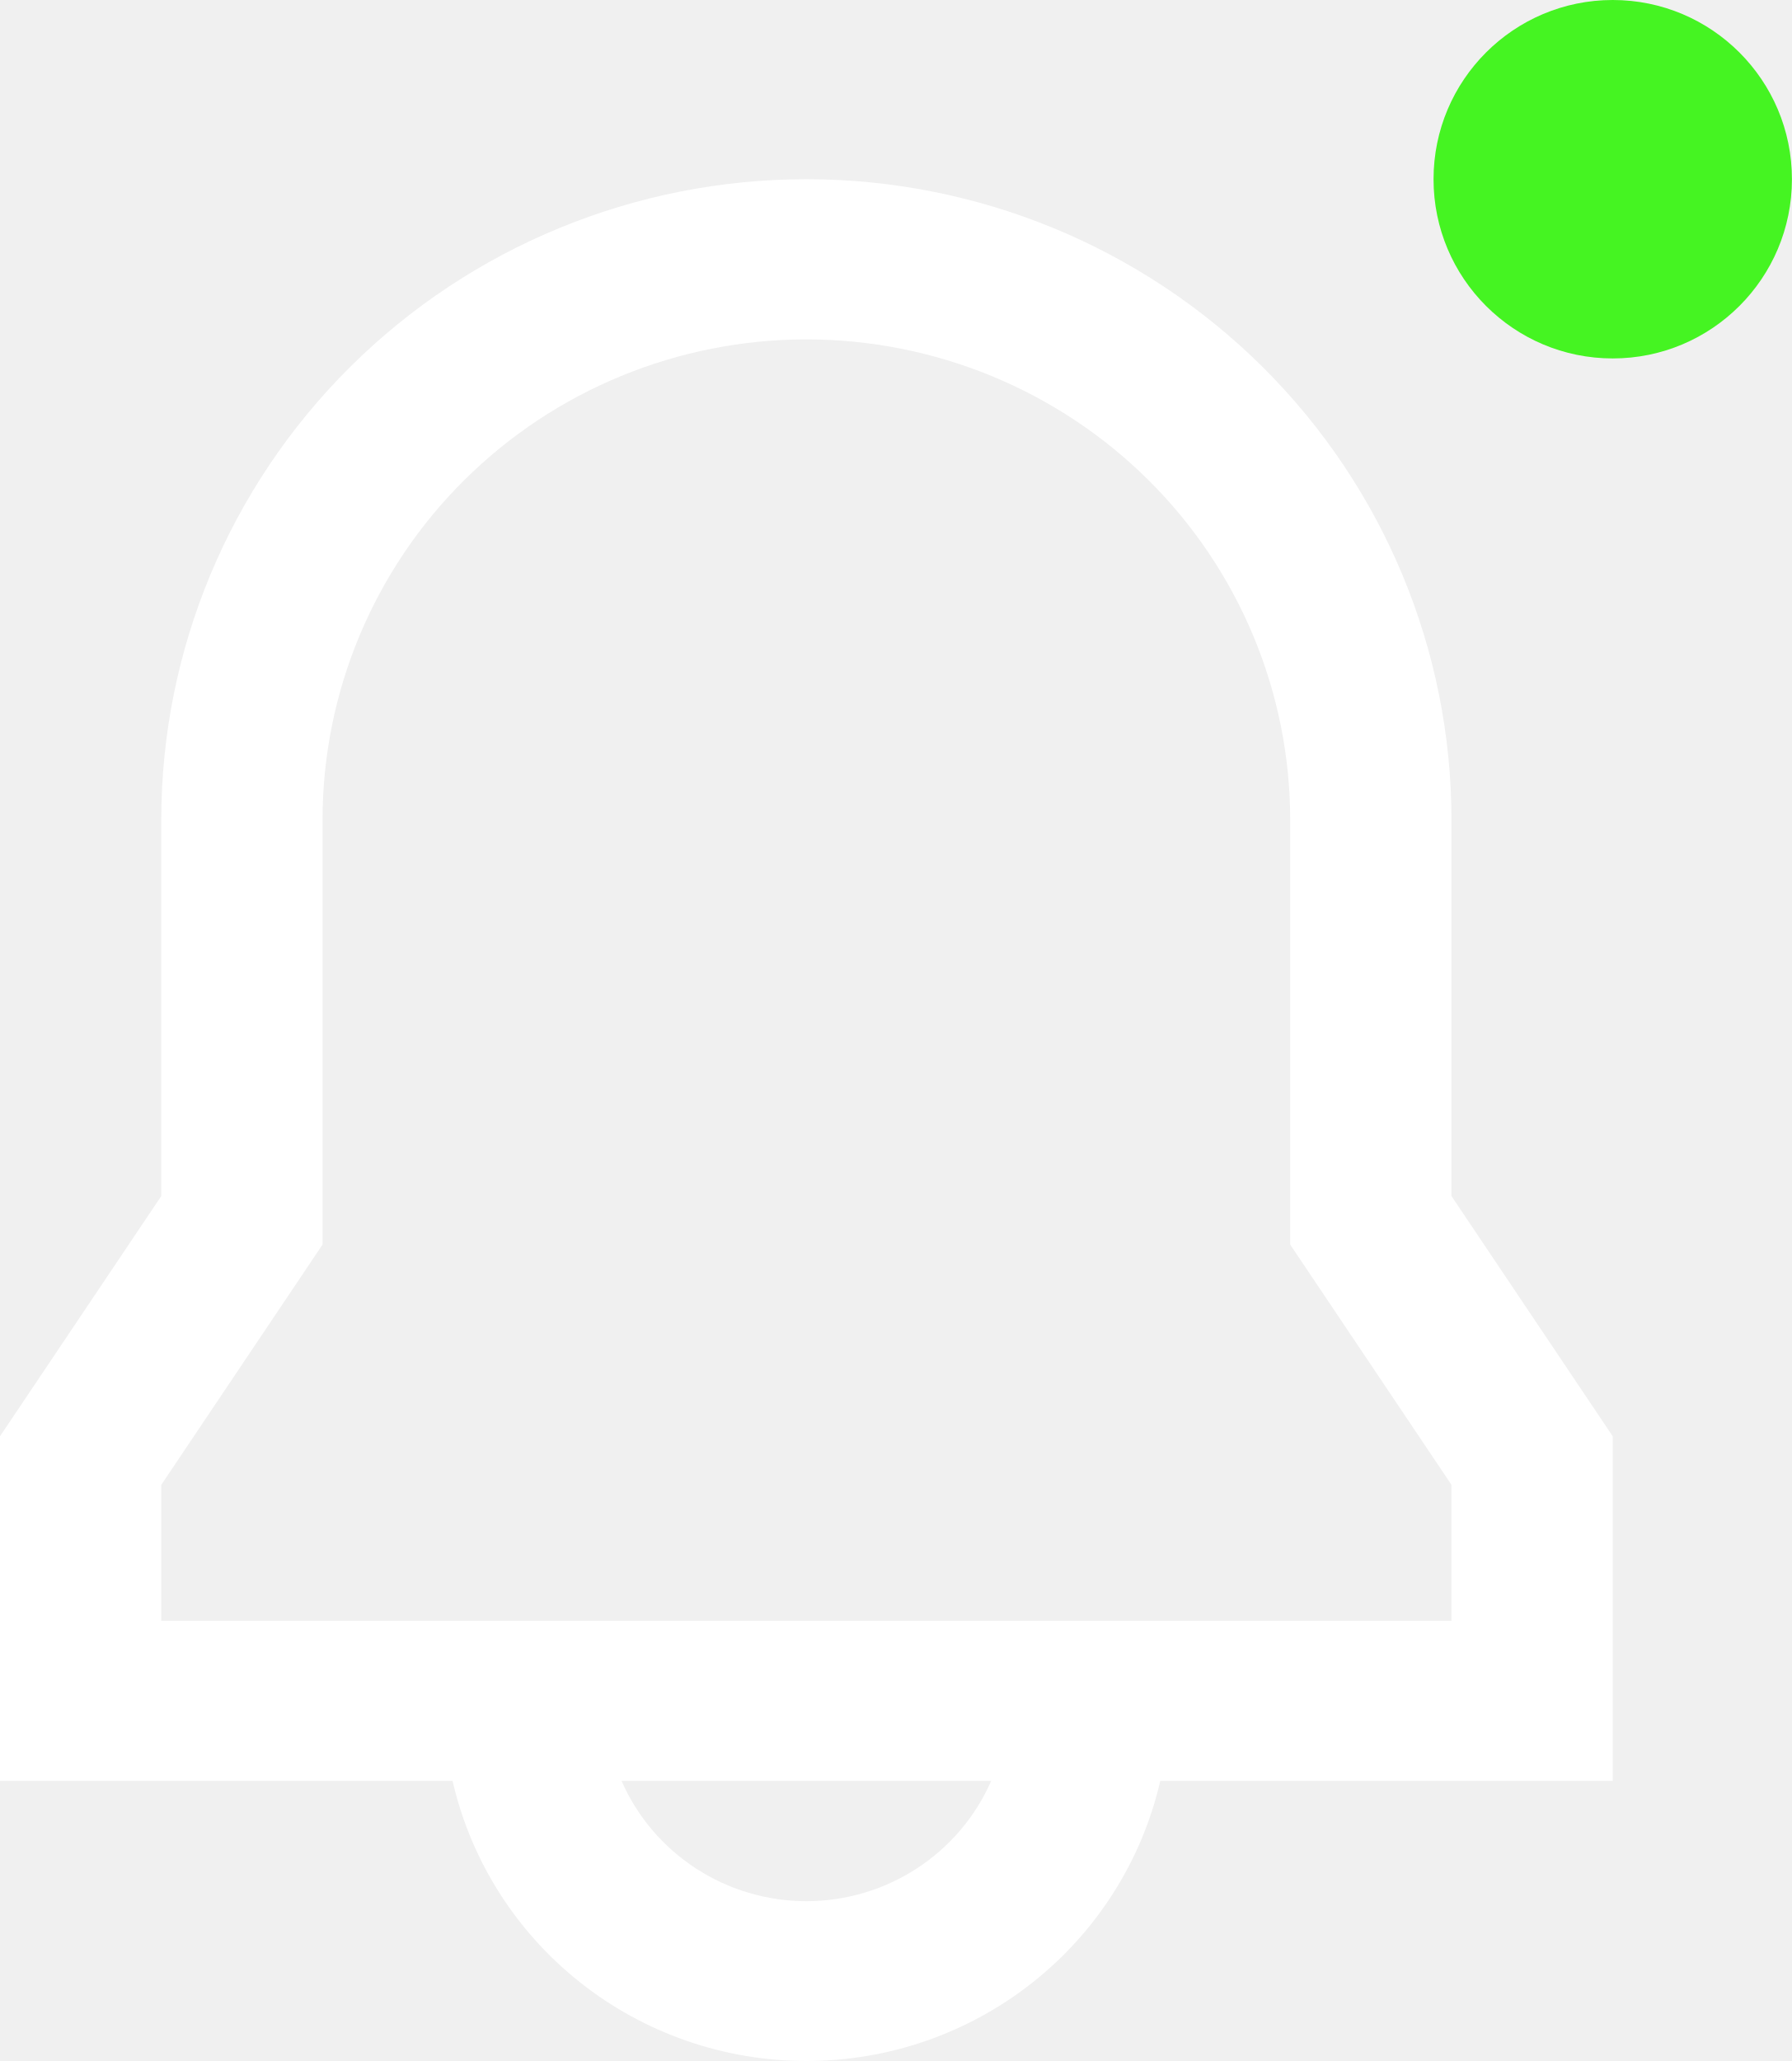
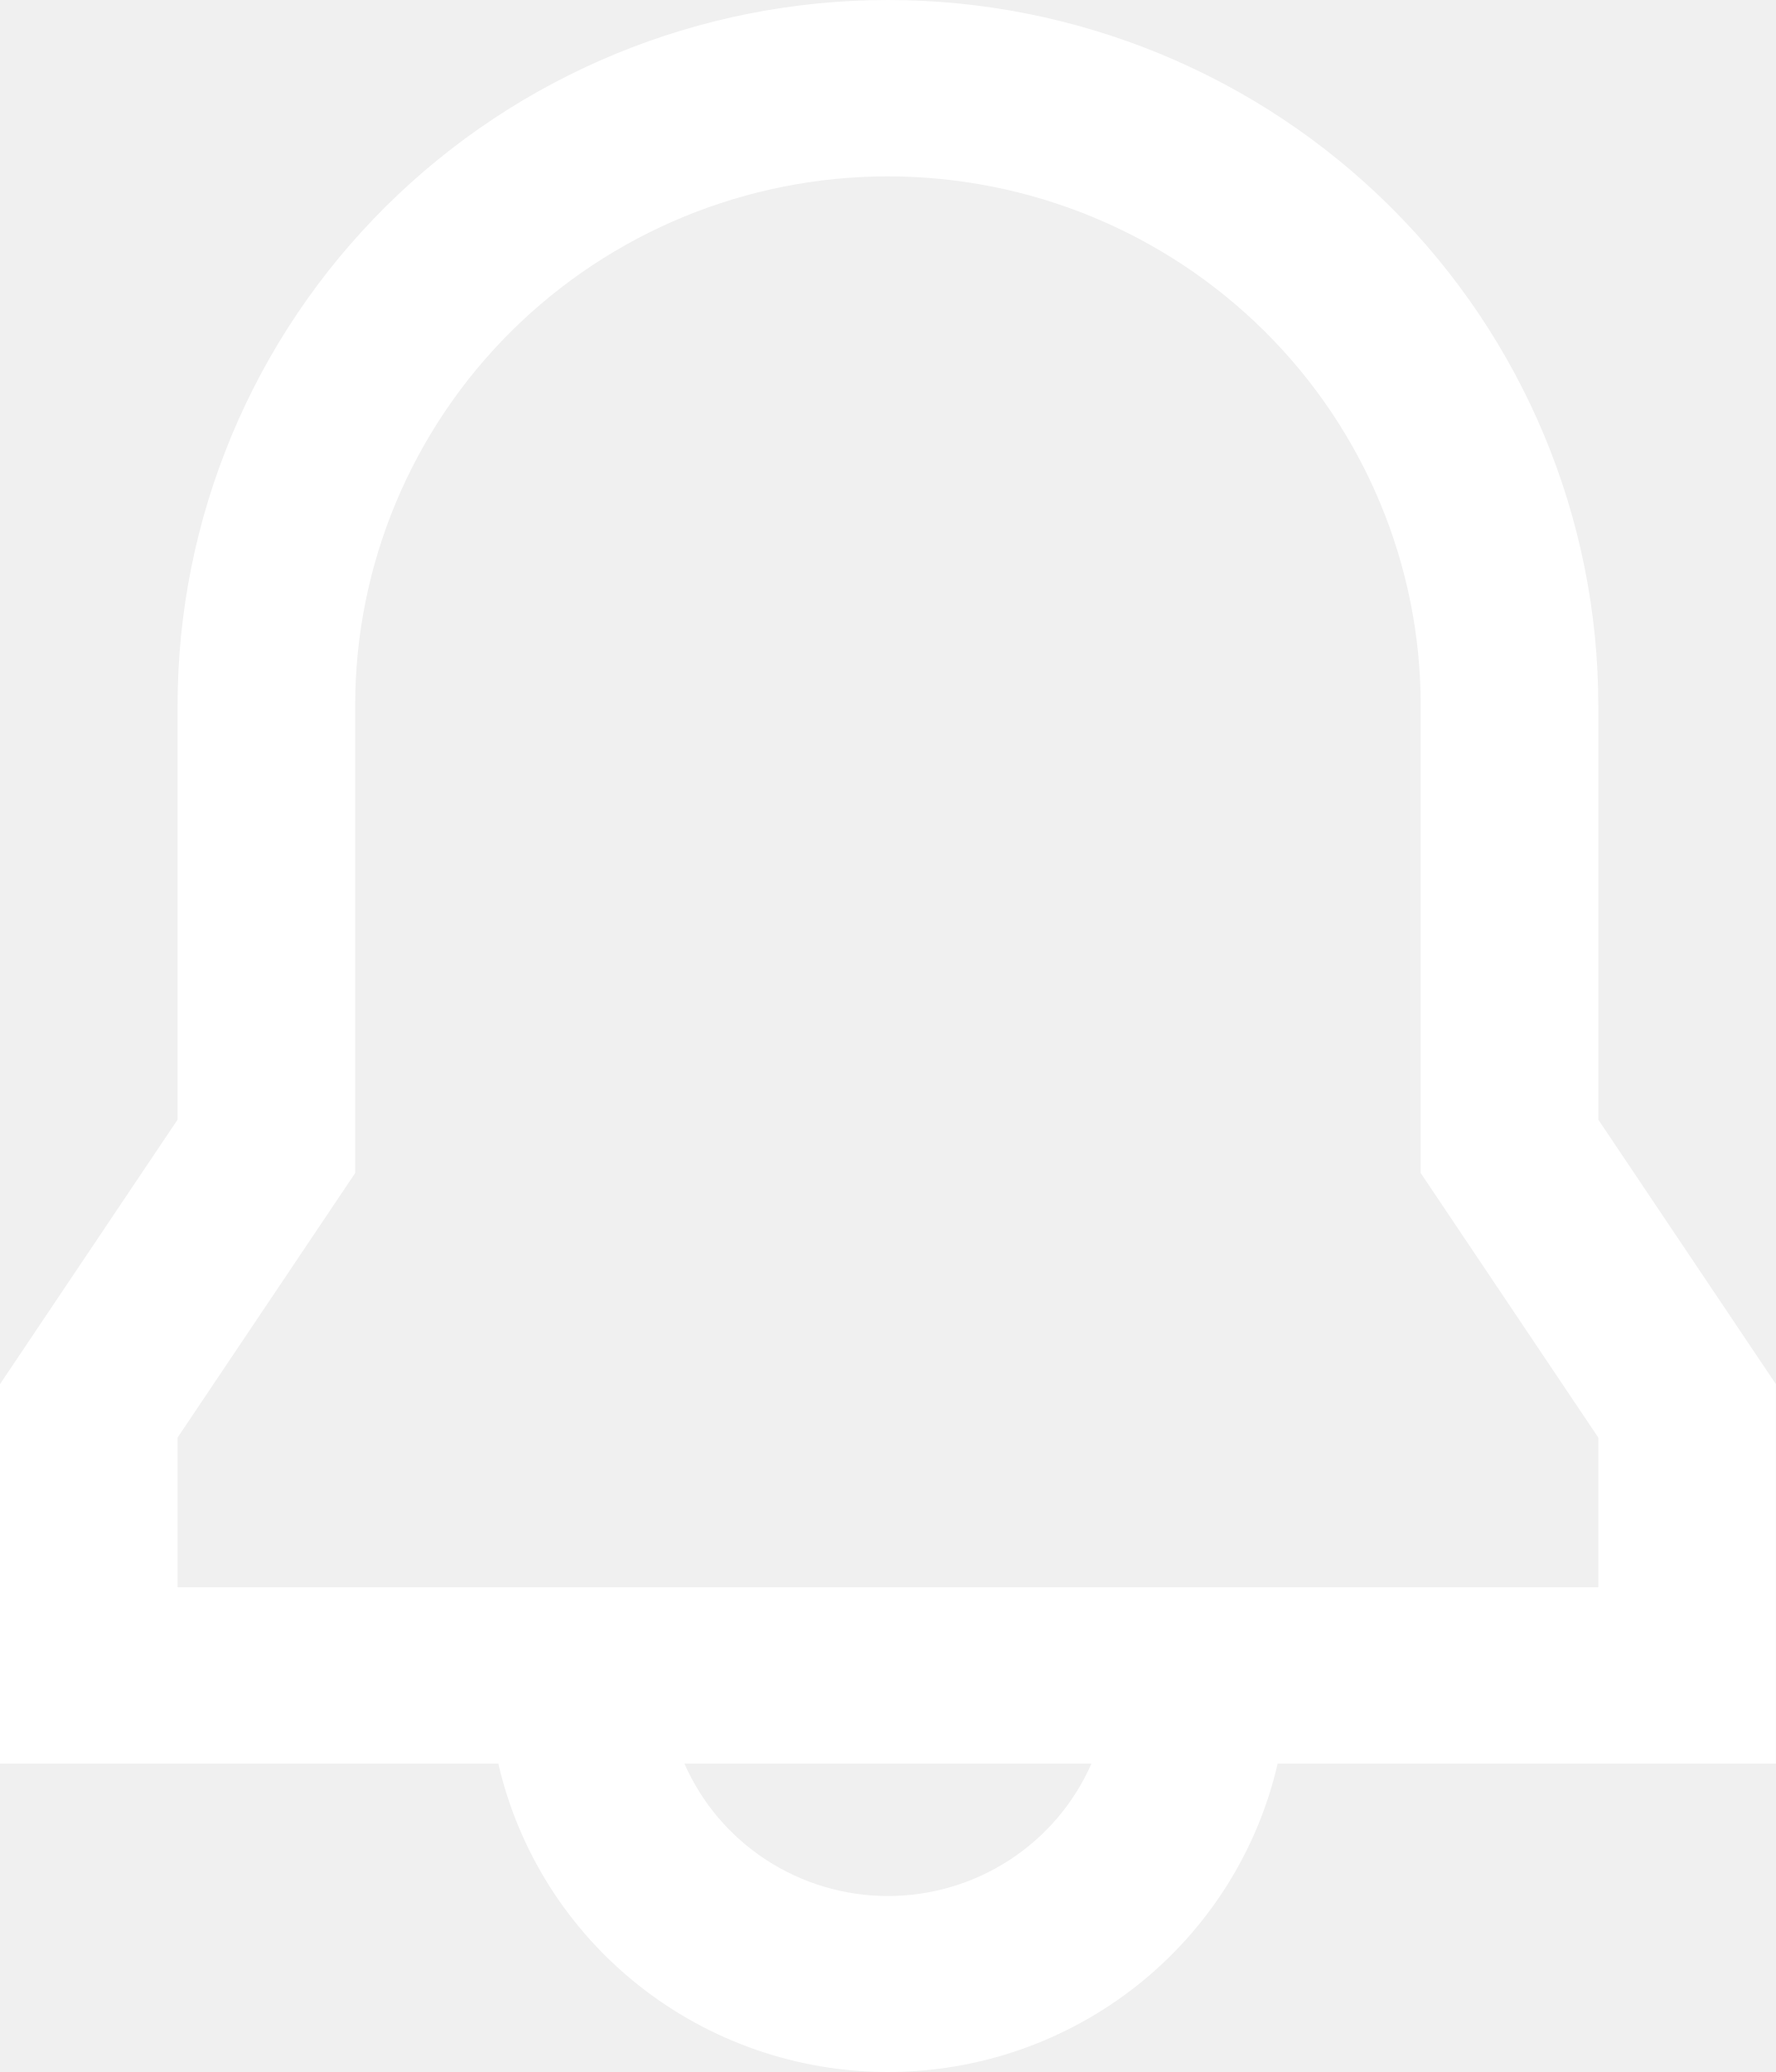
- <svg xmlns="http://www.w3.org/2000/svg" width="40" height="46" viewBox="0 0 40 46" fill="none">
-   <path d="M3.6 18.299C3.6 14.507 5.117 10.87 7.818 8.188C10.518 5.507 14.181 4 18 4C21.819 4 25.482 5.507 28.182 8.188C30.883 10.87 32.4 14.507 32.4 18.299V26.695L36 32.057V39.748H25.9C25.491 41.525 24.486 43.11 23.051 44.246C21.616 45.382 19.836 46 18.001 46C16.166 46 14.385 45.382 12.95 44.246C11.515 43.11 10.511 41.525 10.102 39.748H0V32.057L3.6 26.695V18.299ZM13.874 39.748C14.224 40.546 14.801 41.225 15.534 41.702C16.267 42.179 17.124 42.433 18 42.433C18.876 42.433 19.733 42.179 20.466 41.702C21.199 41.225 21.776 40.546 22.126 39.748H13.874ZM18 7.575C15.136 7.575 12.389 8.705 10.363 10.716C8.338 12.727 7.2 15.455 7.2 18.299V27.778L3.6 33.14V36.174H32.4V33.14L28.8 27.778V18.299C28.8 15.455 27.662 12.727 25.637 10.716C23.611 8.705 20.864 7.575 18 7.575Z" fill="white" />
-   <circle cx="36" cy="4" r="4" fill="#45F422" />
+ <svg xmlns="http://www.w3.org/2000/svg" width="36" height="42" viewBox="0 0 36 42" fill="none">
+   <path d="M3.6 14.299C3.6 10.507 5.117 6.87 7.818 4.188C10.518 1.507 14.181 0 18 0C21.819 0 25.482 1.507 28.182 4.188C30.883 6.87 32.4 10.507 32.4 14.299V22.695L36 28.057V35.748H25.9C25.491 37.525 24.486 39.11 23.051 40.246C21.616 41.382 19.836 42 18.001 42C16.166 42 14.385 41.382 12.95 40.246C11.515 39.11 10.511 37.525 10.102 35.748H0V28.057L3.6 22.695V14.299ZM13.874 35.748C14.224 36.546 14.801 37.225 15.534 37.702C16.267 38.179 17.124 38.433 18 38.433C18.876 38.433 19.733 38.179 20.466 37.702C21.199 37.225 21.776 36.546 22.126 35.748H13.874ZM18 3.575C15.136 3.575 12.389 4.705 10.363 6.716C8.338 8.727 7.2 11.455 7.2 14.299V23.778L3.6 29.14V32.174H32.4V29.14L28.8 23.778V14.299C28.8 11.455 27.662 8.727 25.637 6.716C23.611 4.705 20.864 3.575 18 3.575Z" fill="white" />
</svg>
